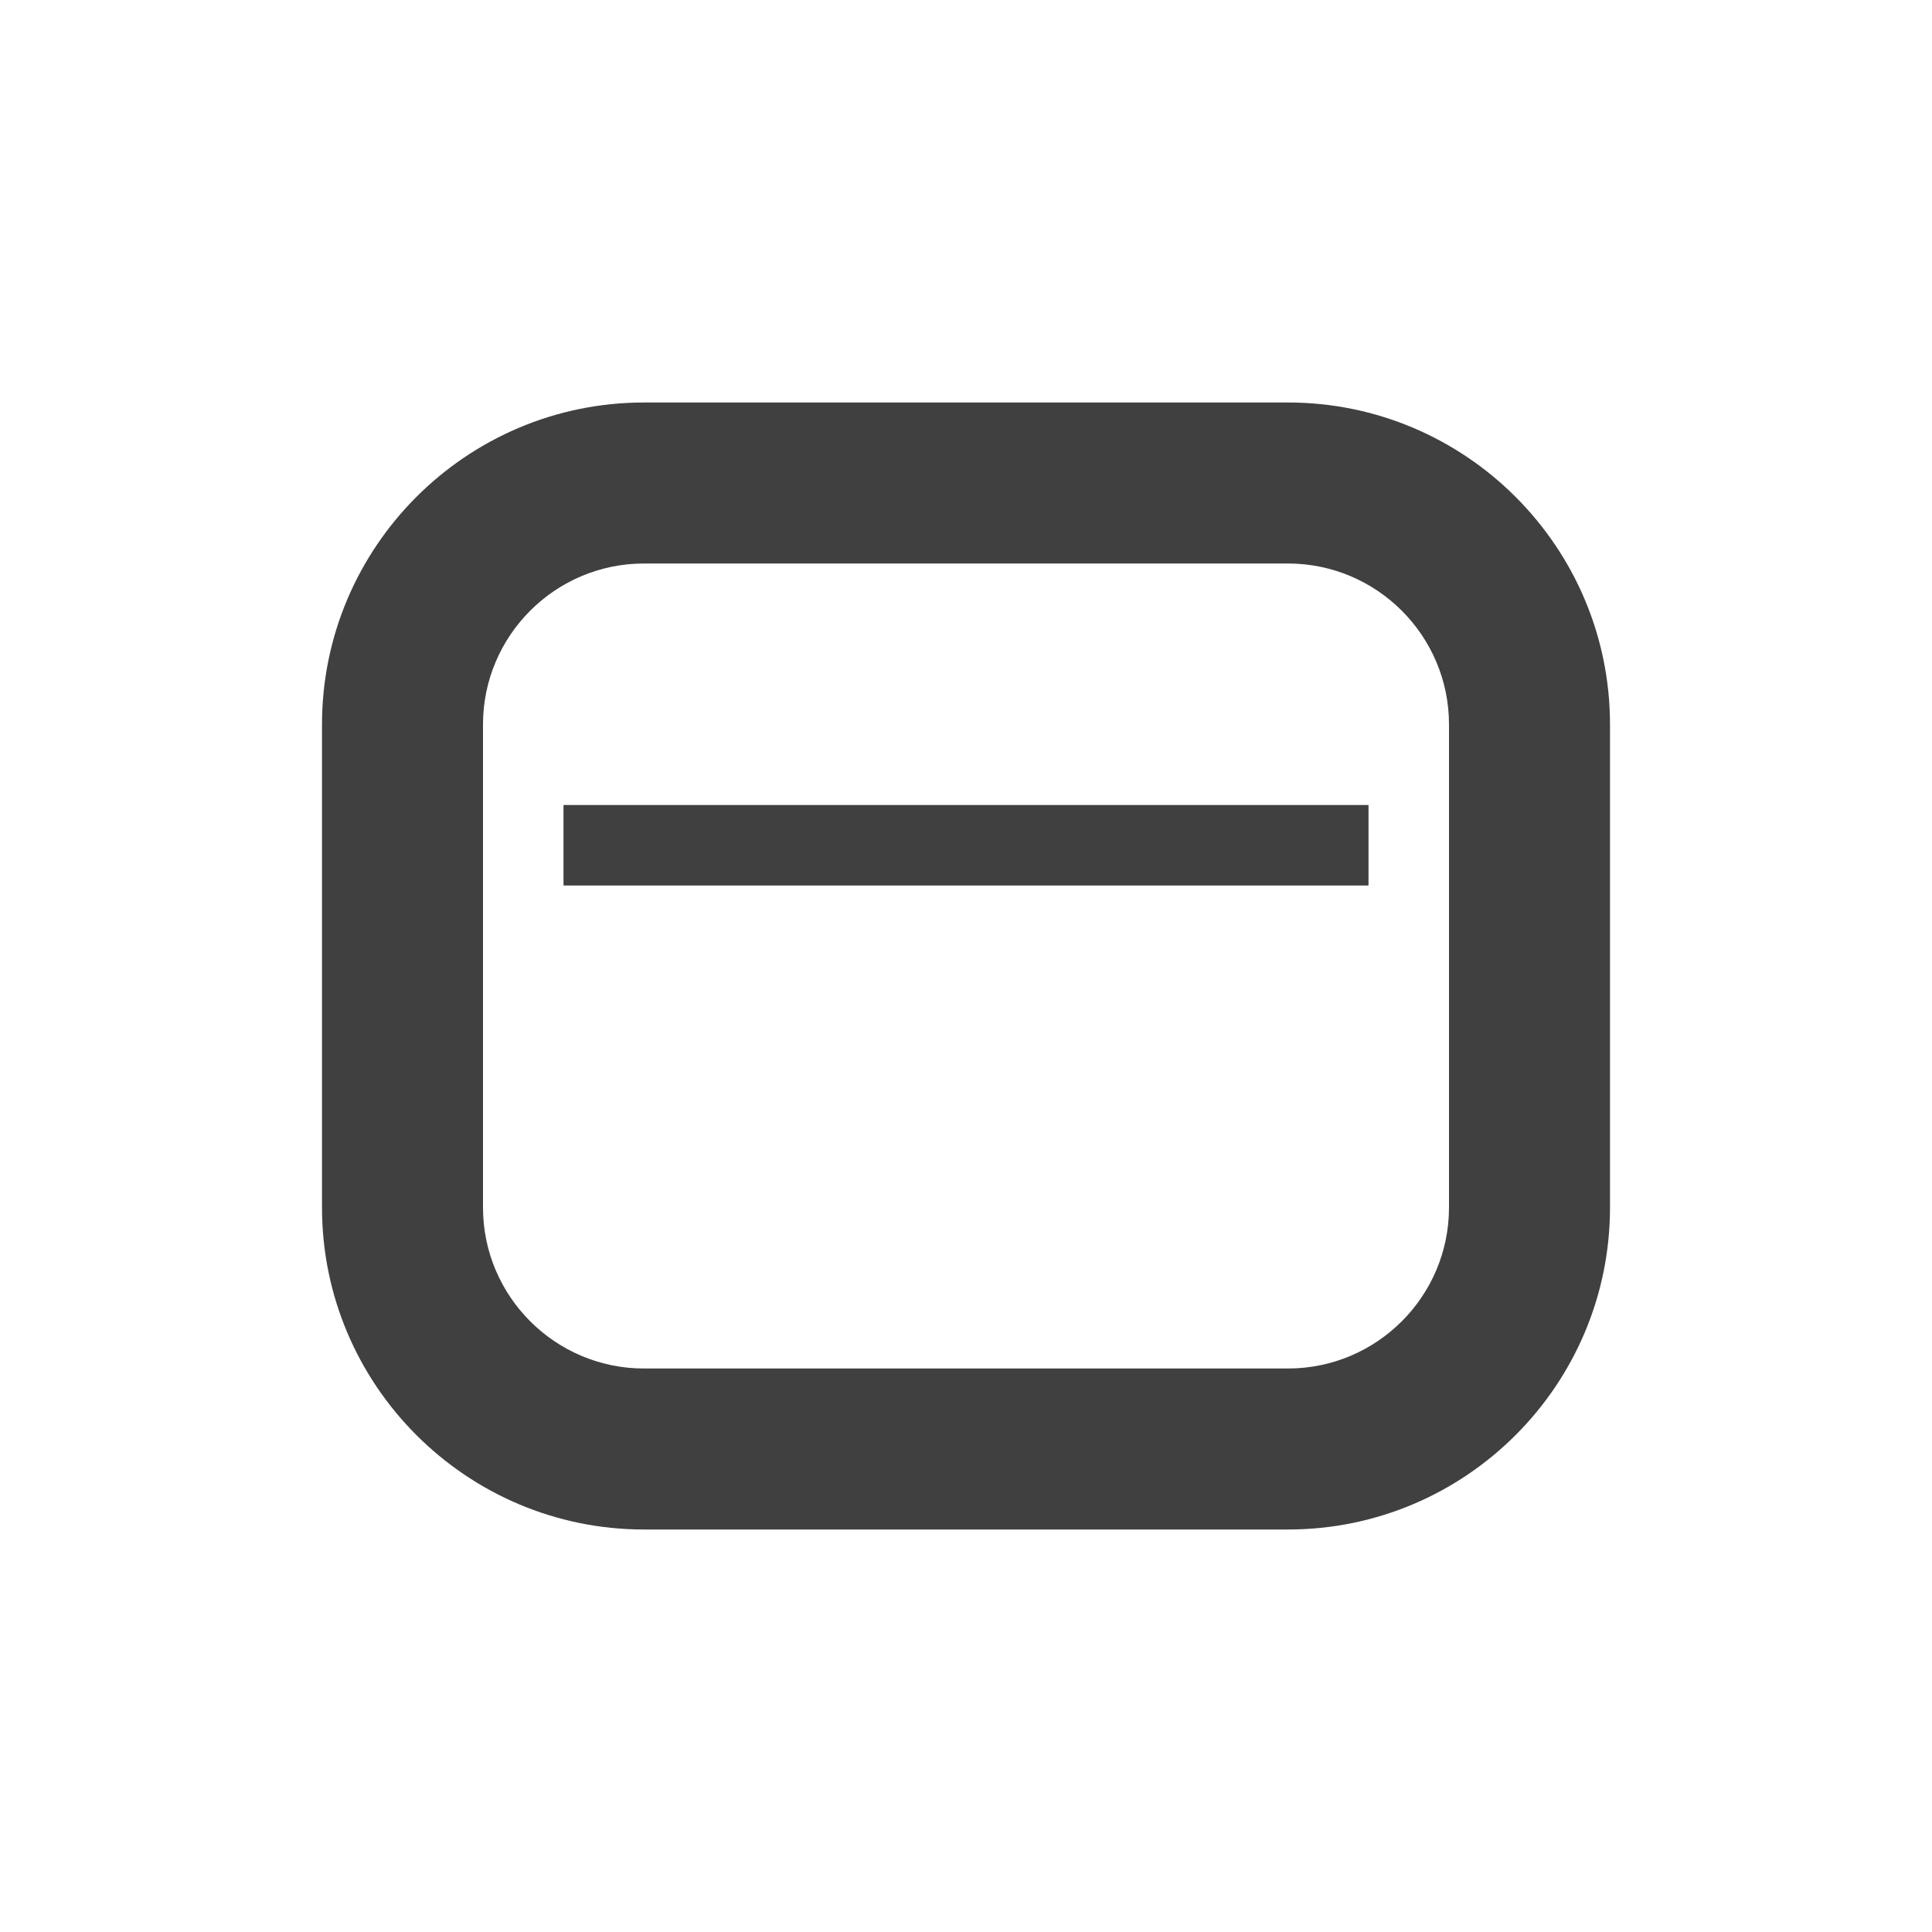
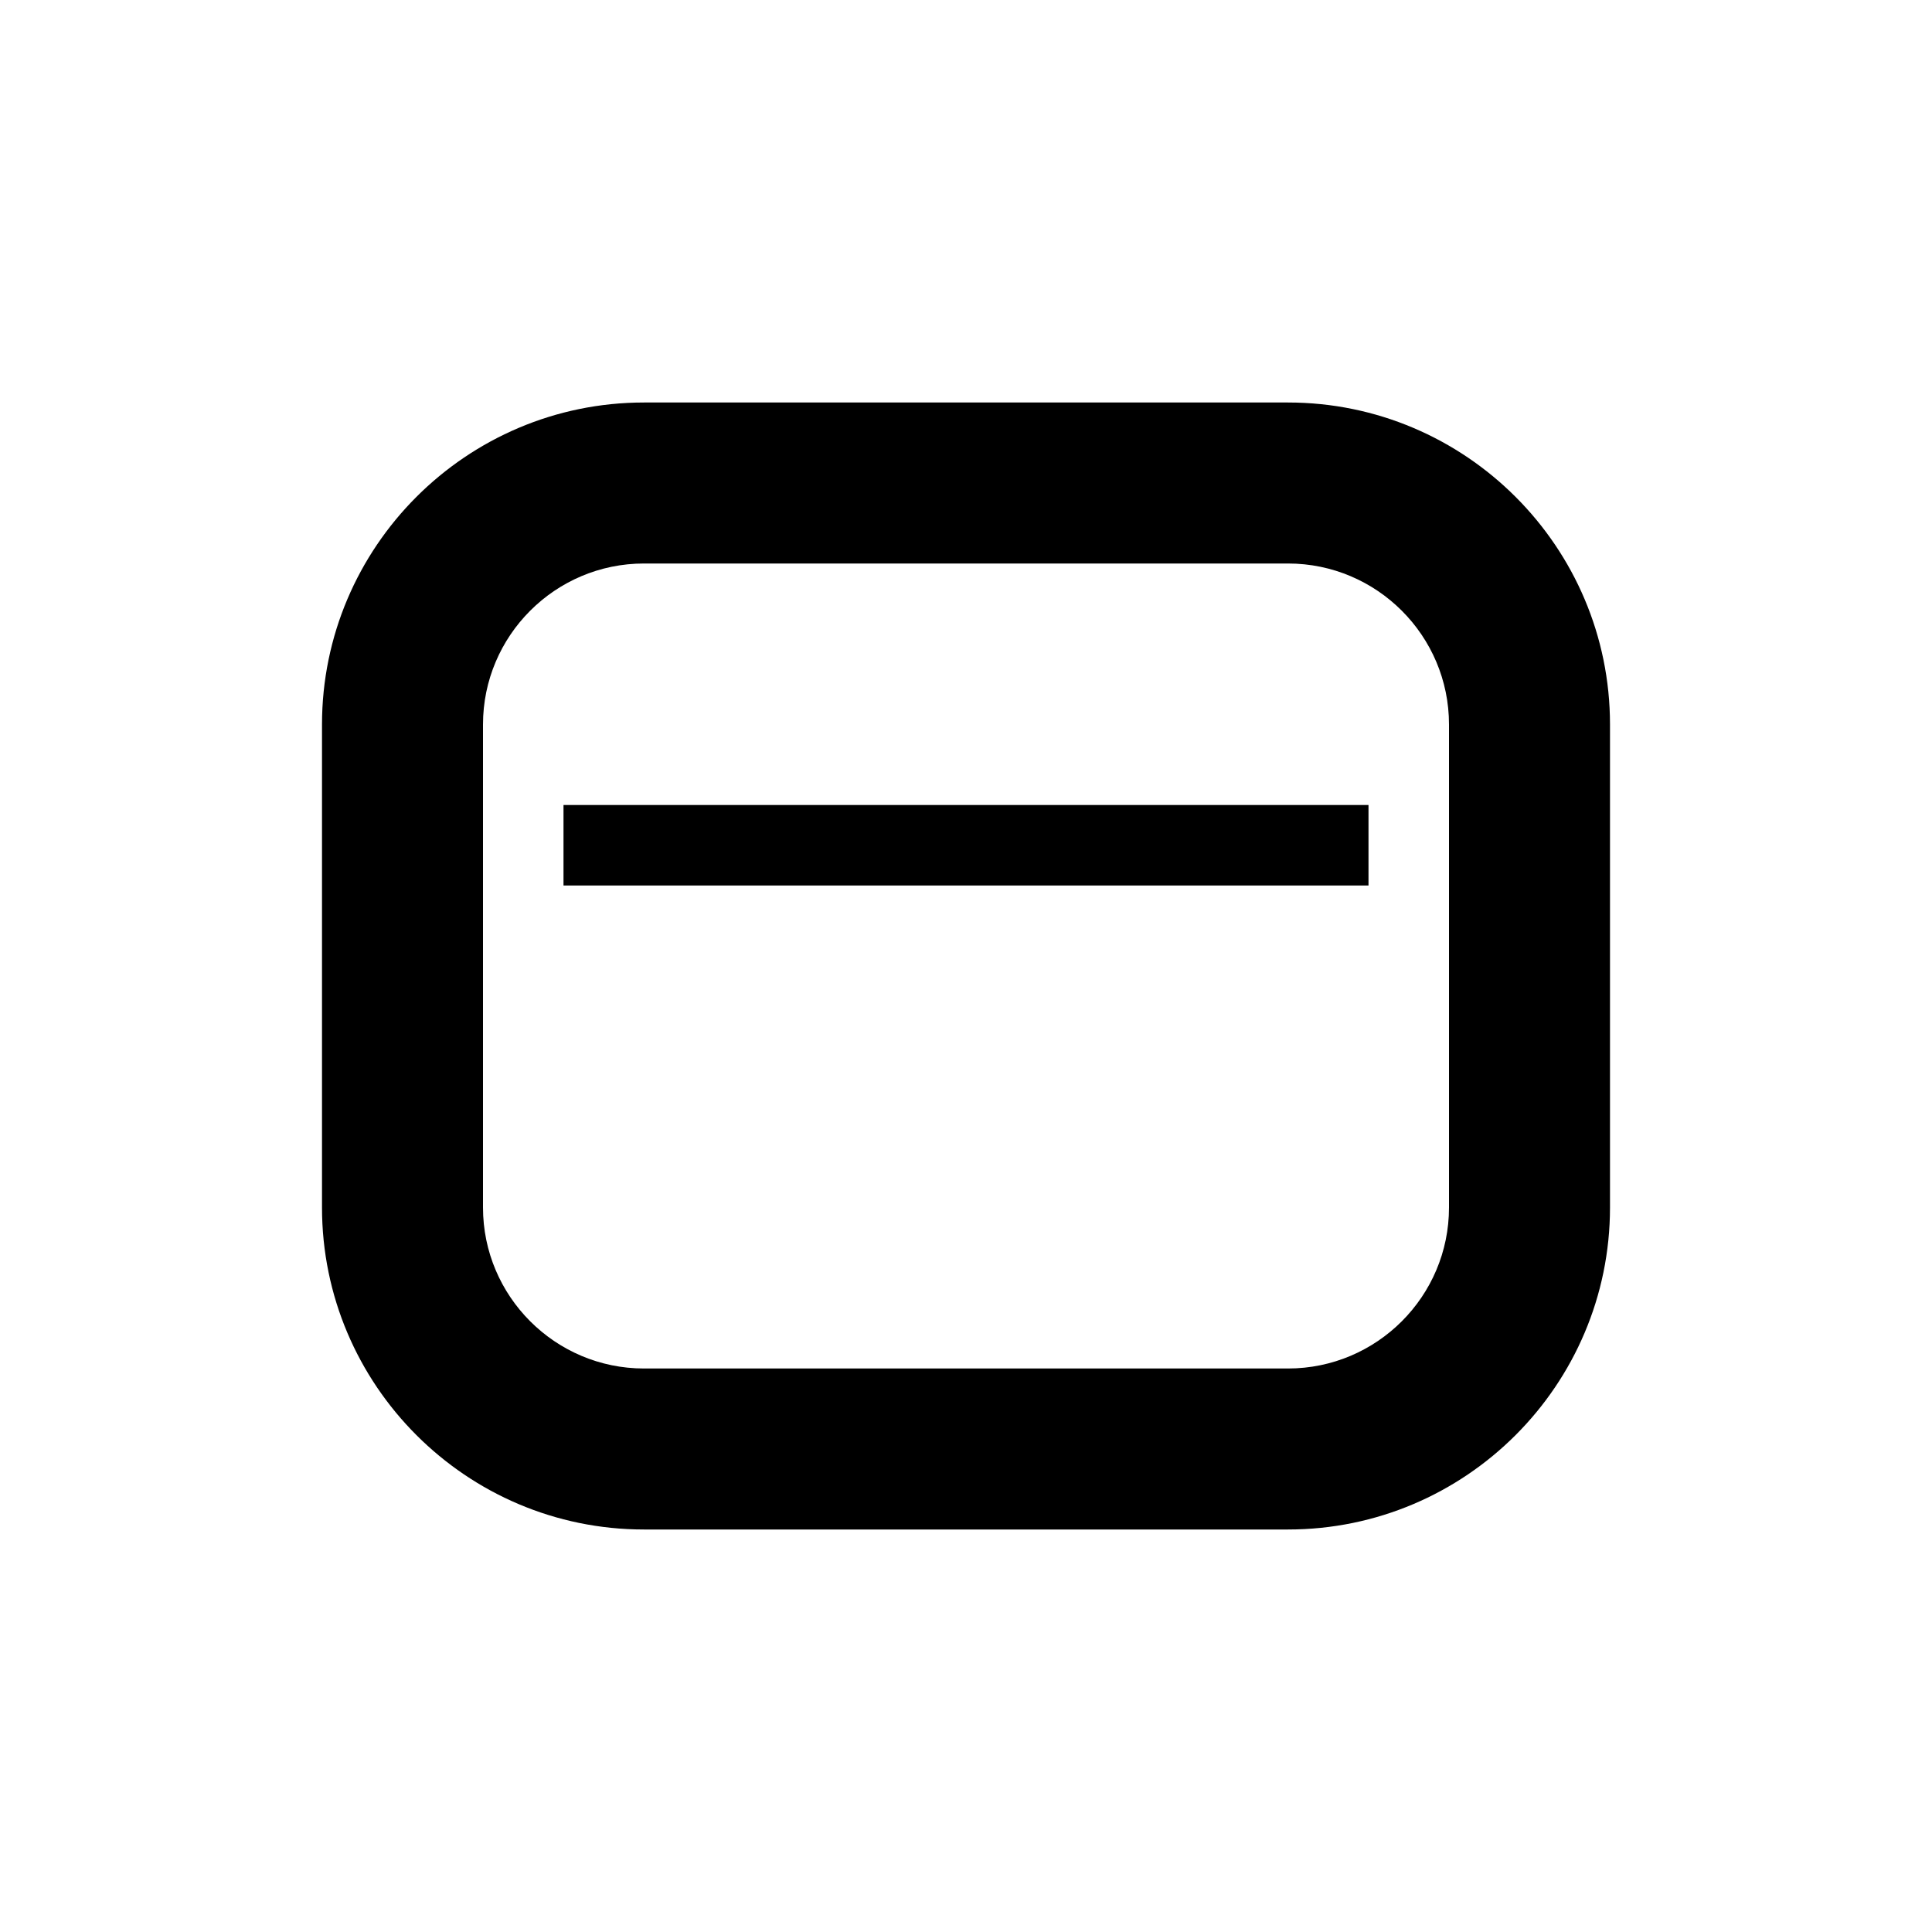
<svg xmlns="http://www.w3.org/2000/svg" width="24" height="24" viewBox="0 0 24 24">
-   <g id="window" style="opacity:0.75;">
-     <path id="title" d="M7 10h10v1h-10z" />
-     <path id="frame" d="M16 19h-8c-2.206 0-4-1.794-4-4v-6c0-2.206 1.794-4 4-4h8c2.206 0 4 1.794 4 4v6c0 2.206-1.794 4-4 4zm-8-12c-1.103 0-2 .897-2 2v6c0 1.103.897 2 2 2h8c1.103 0 2-.897 2-2v-6c0-1.103-.897-2-2-2h-8z" />
+   <g id="window">
+     <path id="title" d="M7 10h10v1H7z" />
+     <path id="frame" d="M16 19H8c-2.206 0-4-1.794-4-4V9c0-2.206 1.794-4 4-4h8c2.206 0 4 1.794 4 4v6c0 2.206-1.794 4-4 4zM8 7c-1.103 0-2 .897-2 2v6c0 1.103.897 2 2 2h8c1.103 0 2-.897 2-2V9c0-1.103-.897-2-2-2H8z" />
  </g>
</svg>
